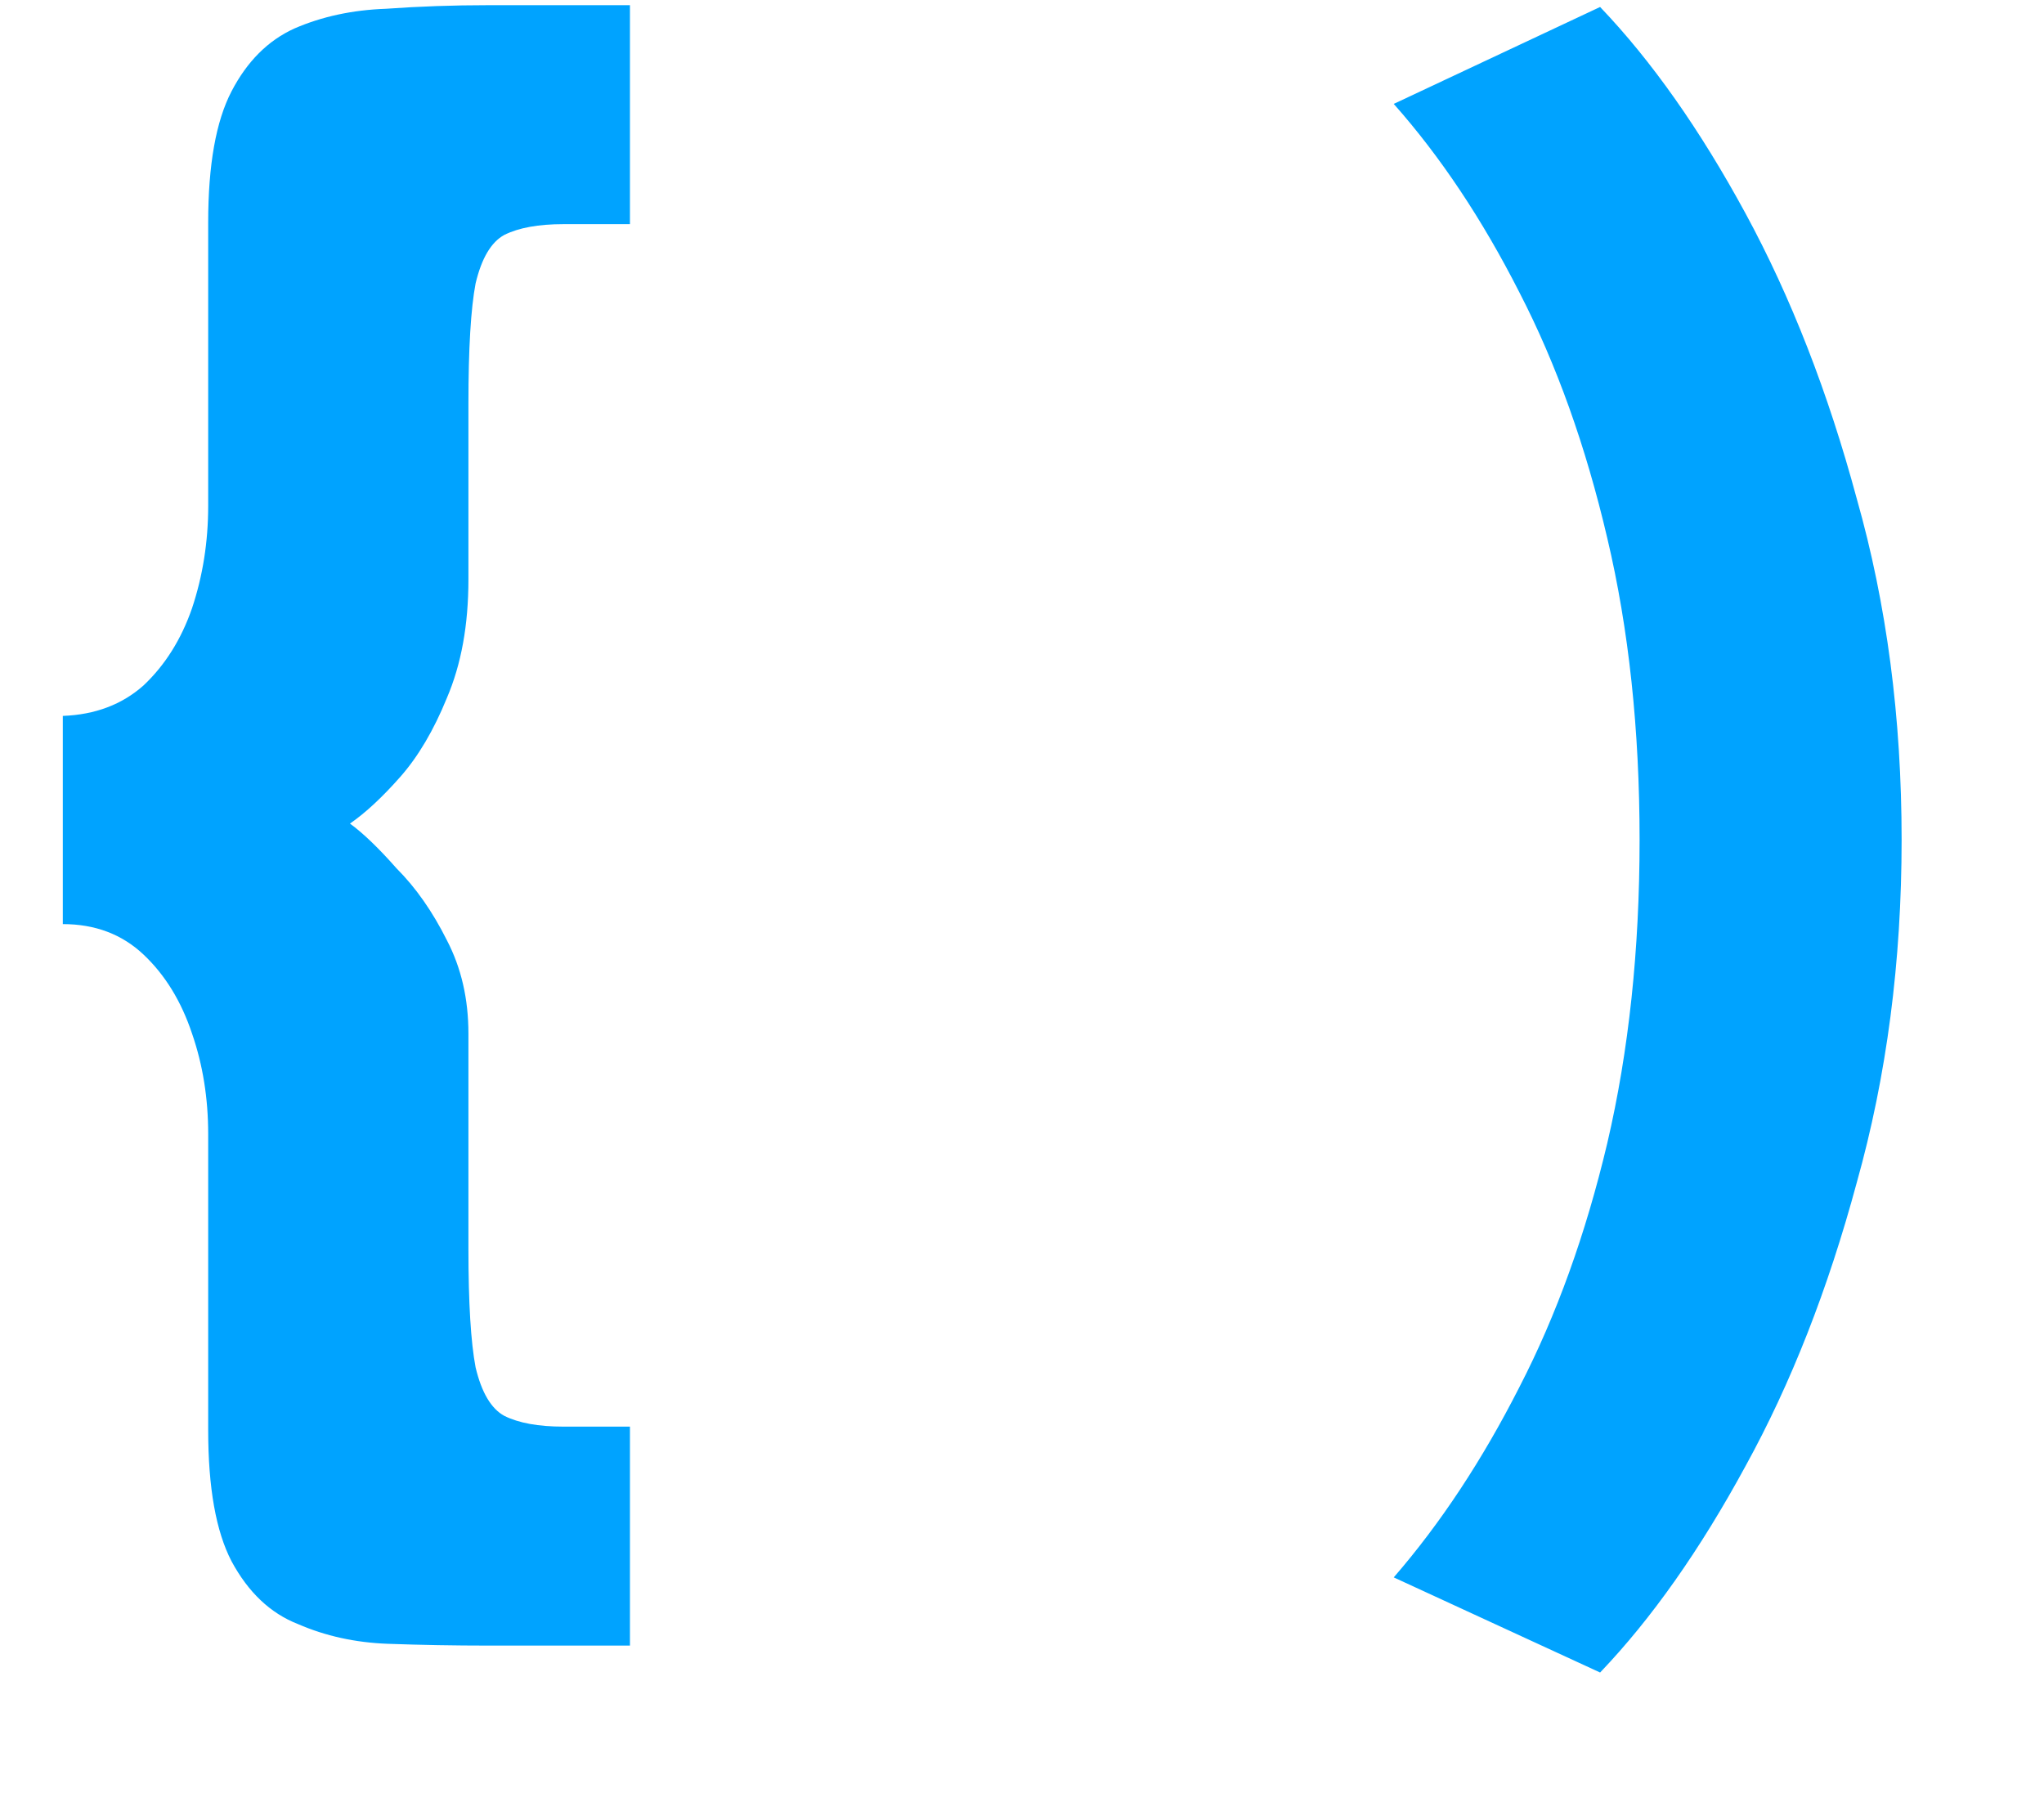
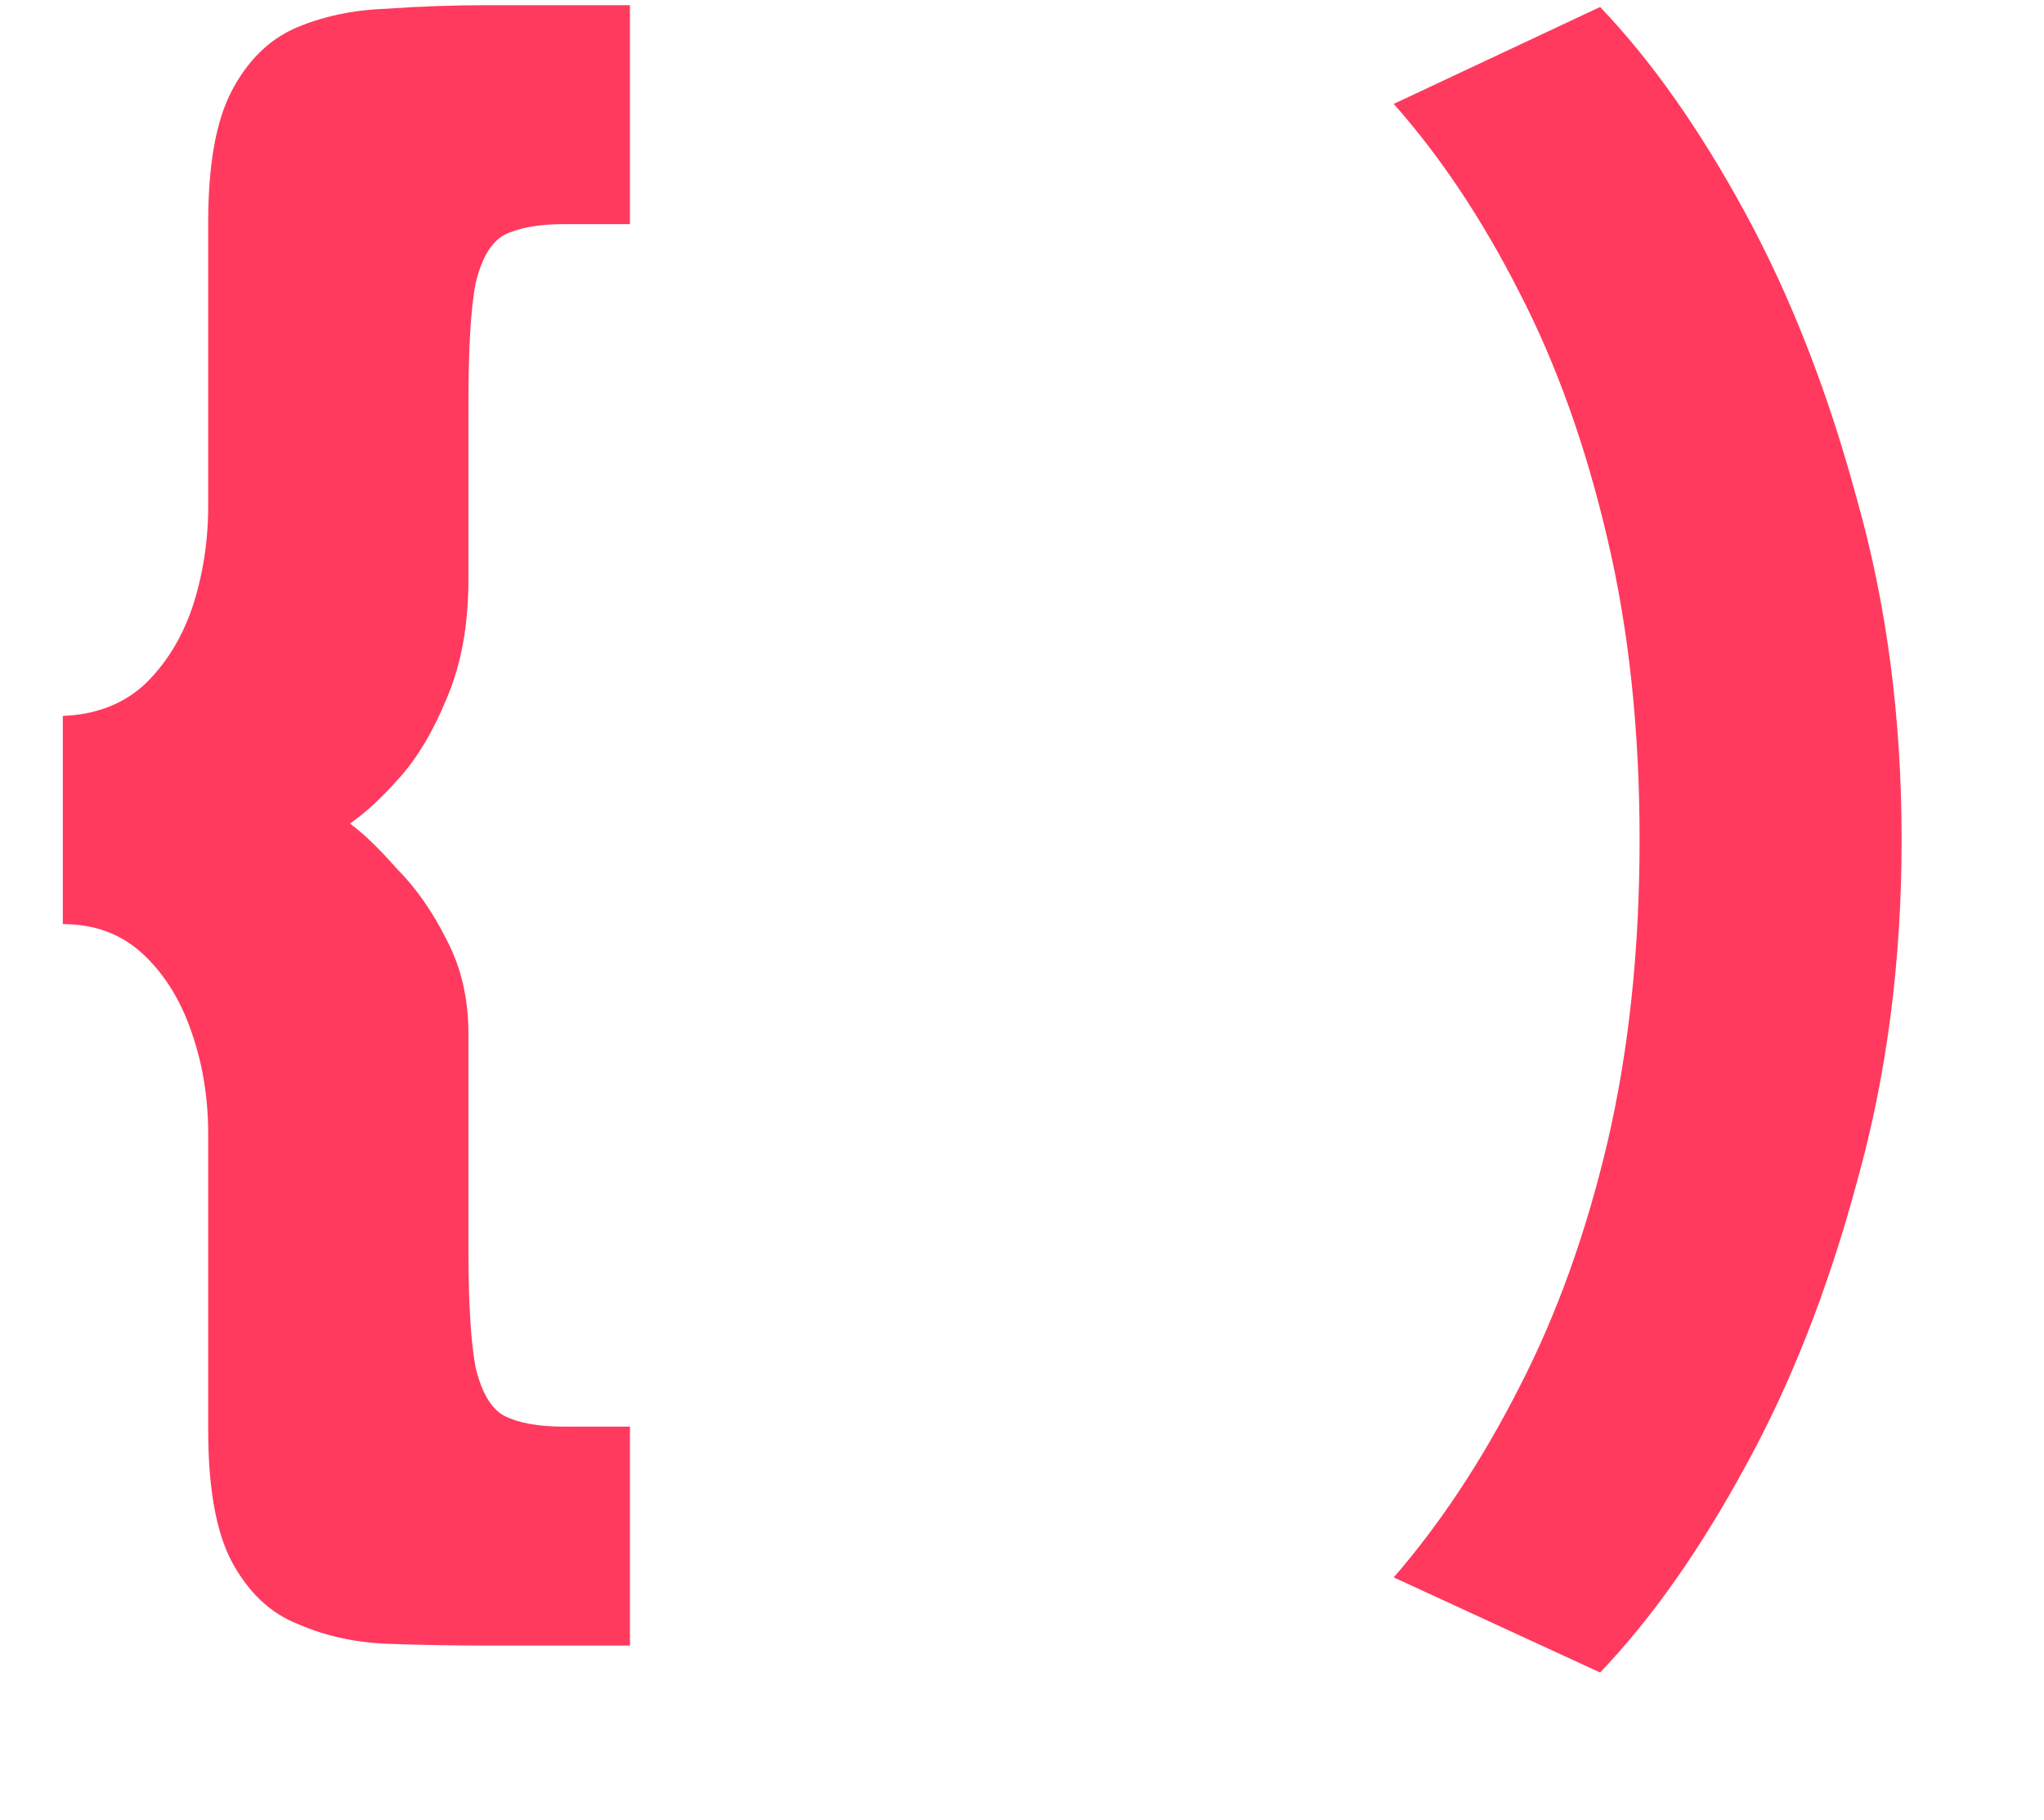
<svg xmlns="http://www.w3.org/2000/svg" width="82" height="73" viewBox="0 0 82 73" fill="none">
-   <path d="M22.608 8.992C21.6 8.992 20.808 9.136 20.232 9.424C19.704 9.712 19.32 10.36 19.08 11.368C18.888 12.376 18.792 13.984 18.792 16.192V23.248C18.792 25.072 18.504 26.656 17.928 28C17.4 29.296 16.776 30.352 16.056 31.168C15.336 31.984 14.664 32.608 14.04 33.04C14.568 33.424 15.192 34.024 15.912 34.84C16.68 35.608 17.352 36.568 17.928 37.72C18.504 38.824 18.792 40.072 18.792 41.464V50.104C18.792 52.264 18.888 53.848 19.08 54.856C19.32 55.864 19.704 56.512 20.232 56.8C20.808 57.088 21.6 57.232 22.608 57.232H25.272V66.016H19.584C18.24 66.016 16.896 65.992 15.552 65.944C14.256 65.896 13.056 65.632 11.952 65.152C10.848 64.72 9.96 63.88 9.288 62.632C8.664 61.432 8.352 59.68 8.352 57.376V45.496C8.352 44.056 8.136 42.712 7.704 41.464C7.272 40.168 6.624 39.112 5.76 38.296C4.896 37.48 3.816 37.072 2.52 37.072V28.72C3.816 28.672 4.896 28.264 5.76 27.496C6.624 26.68 7.272 25.648 7.704 24.4C8.136 23.104 8.352 21.736 8.352 20.296V8.92C8.352 6.616 8.664 4.864 9.288 3.664C9.912 2.464 10.752 1.624 11.808 1.144C12.912 0.664 14.136 0.4 15.48 0.352C16.824 0.256 18.192 0.208 19.584 0.208H25.272V8.992H22.608ZM76.288 33.688C76.288 38.584 75.689 43.168 74.489 47.44C73.337 51.712 71.849 55.504 70.025 58.816C68.201 62.176 66.257 64.936 64.192 67.096L55.913 63.28C57.785 61.12 59.465 58.576 60.953 55.648C62.441 52.768 63.617 49.504 64.481 45.856C65.344 42.16 65.776 38.104 65.776 33.688C65.776 29.272 65.344 25.24 64.481 21.592C63.617 17.896 62.441 14.608 60.953 11.728C59.465 8.8 57.785 6.28 55.913 4.168L64.192 0.28C66.257 2.44 68.201 5.2 70.025 8.56C71.849 11.92 73.337 15.736 74.489 20.008C75.689 24.232 76.288 28.792 76.288 33.688Z" fill="#00A3FF" />
+   <path d="M22.608 8.992C21.6 8.992 20.808 9.136 20.232 9.424C19.704 9.712 19.32 10.36 19.08 11.368C18.888 12.376 18.792 13.984 18.792 16.192V23.248C18.792 25.072 18.504 26.656 17.928 28C17.4 29.296 16.776 30.352 16.056 31.168C15.336 31.984 14.664 32.608 14.04 33.04C14.568 33.424 15.192 34.024 15.912 34.84C16.68 35.608 17.352 36.568 17.928 37.72C18.504 38.824 18.792 40.072 18.792 41.464V50.104C18.792 52.264 18.888 53.848 19.08 54.856C19.32 55.864 19.704 56.512 20.232 56.8C20.808 57.088 21.6 57.232 22.608 57.232H25.272V66.016H19.584C18.24 66.016 16.896 65.992 15.552 65.944C14.256 65.896 13.056 65.632 11.952 65.152C10.848 64.72 9.96 63.88 9.288 62.632C8.664 61.432 8.352 59.68 8.352 57.376V45.496C8.352 44.056 8.136 42.712 7.704 41.464C7.272 40.168 6.624 39.112 5.76 38.296C4.896 37.48 3.816 37.072 2.52 37.072V28.72C3.816 28.672 4.896 28.264 5.76 27.496C6.624 26.68 7.272 25.648 7.704 24.4C8.136 23.104 8.352 21.736 8.352 20.296V8.92C8.352 6.616 8.664 4.864 9.288 3.664C9.912 2.464 10.752 1.624 11.808 1.144C12.912 0.664 14.136 0.4 15.48 0.352C16.824 0.256 18.192 0.208 19.584 0.208H25.272V8.992H22.608ZM76.288 33.688C76.288 38.584 75.689 43.168 74.489 47.44C73.337 51.712 71.849 55.504 70.025 58.816C68.201 62.176 66.257 64.936 64.192 67.096L55.913 63.28C57.785 61.12 59.465 58.576 60.953 55.648C62.441 52.768 63.617 49.504 64.481 45.856C65.344 42.16 65.776 38.104 65.776 33.688C65.776 29.272 65.344 25.24 64.481 21.592C63.617 17.896 62.441 14.608 60.953 11.728C59.465 8.8 57.785 6.28 55.913 4.168L64.192 0.28C66.257 2.44 68.201 5.2 70.025 8.56C71.849 11.92 73.337 15.736 74.489 20.008C75.689 24.232 76.288 28.792 76.288 33.688Z" fill="#ff3a5e" />
</svg>
